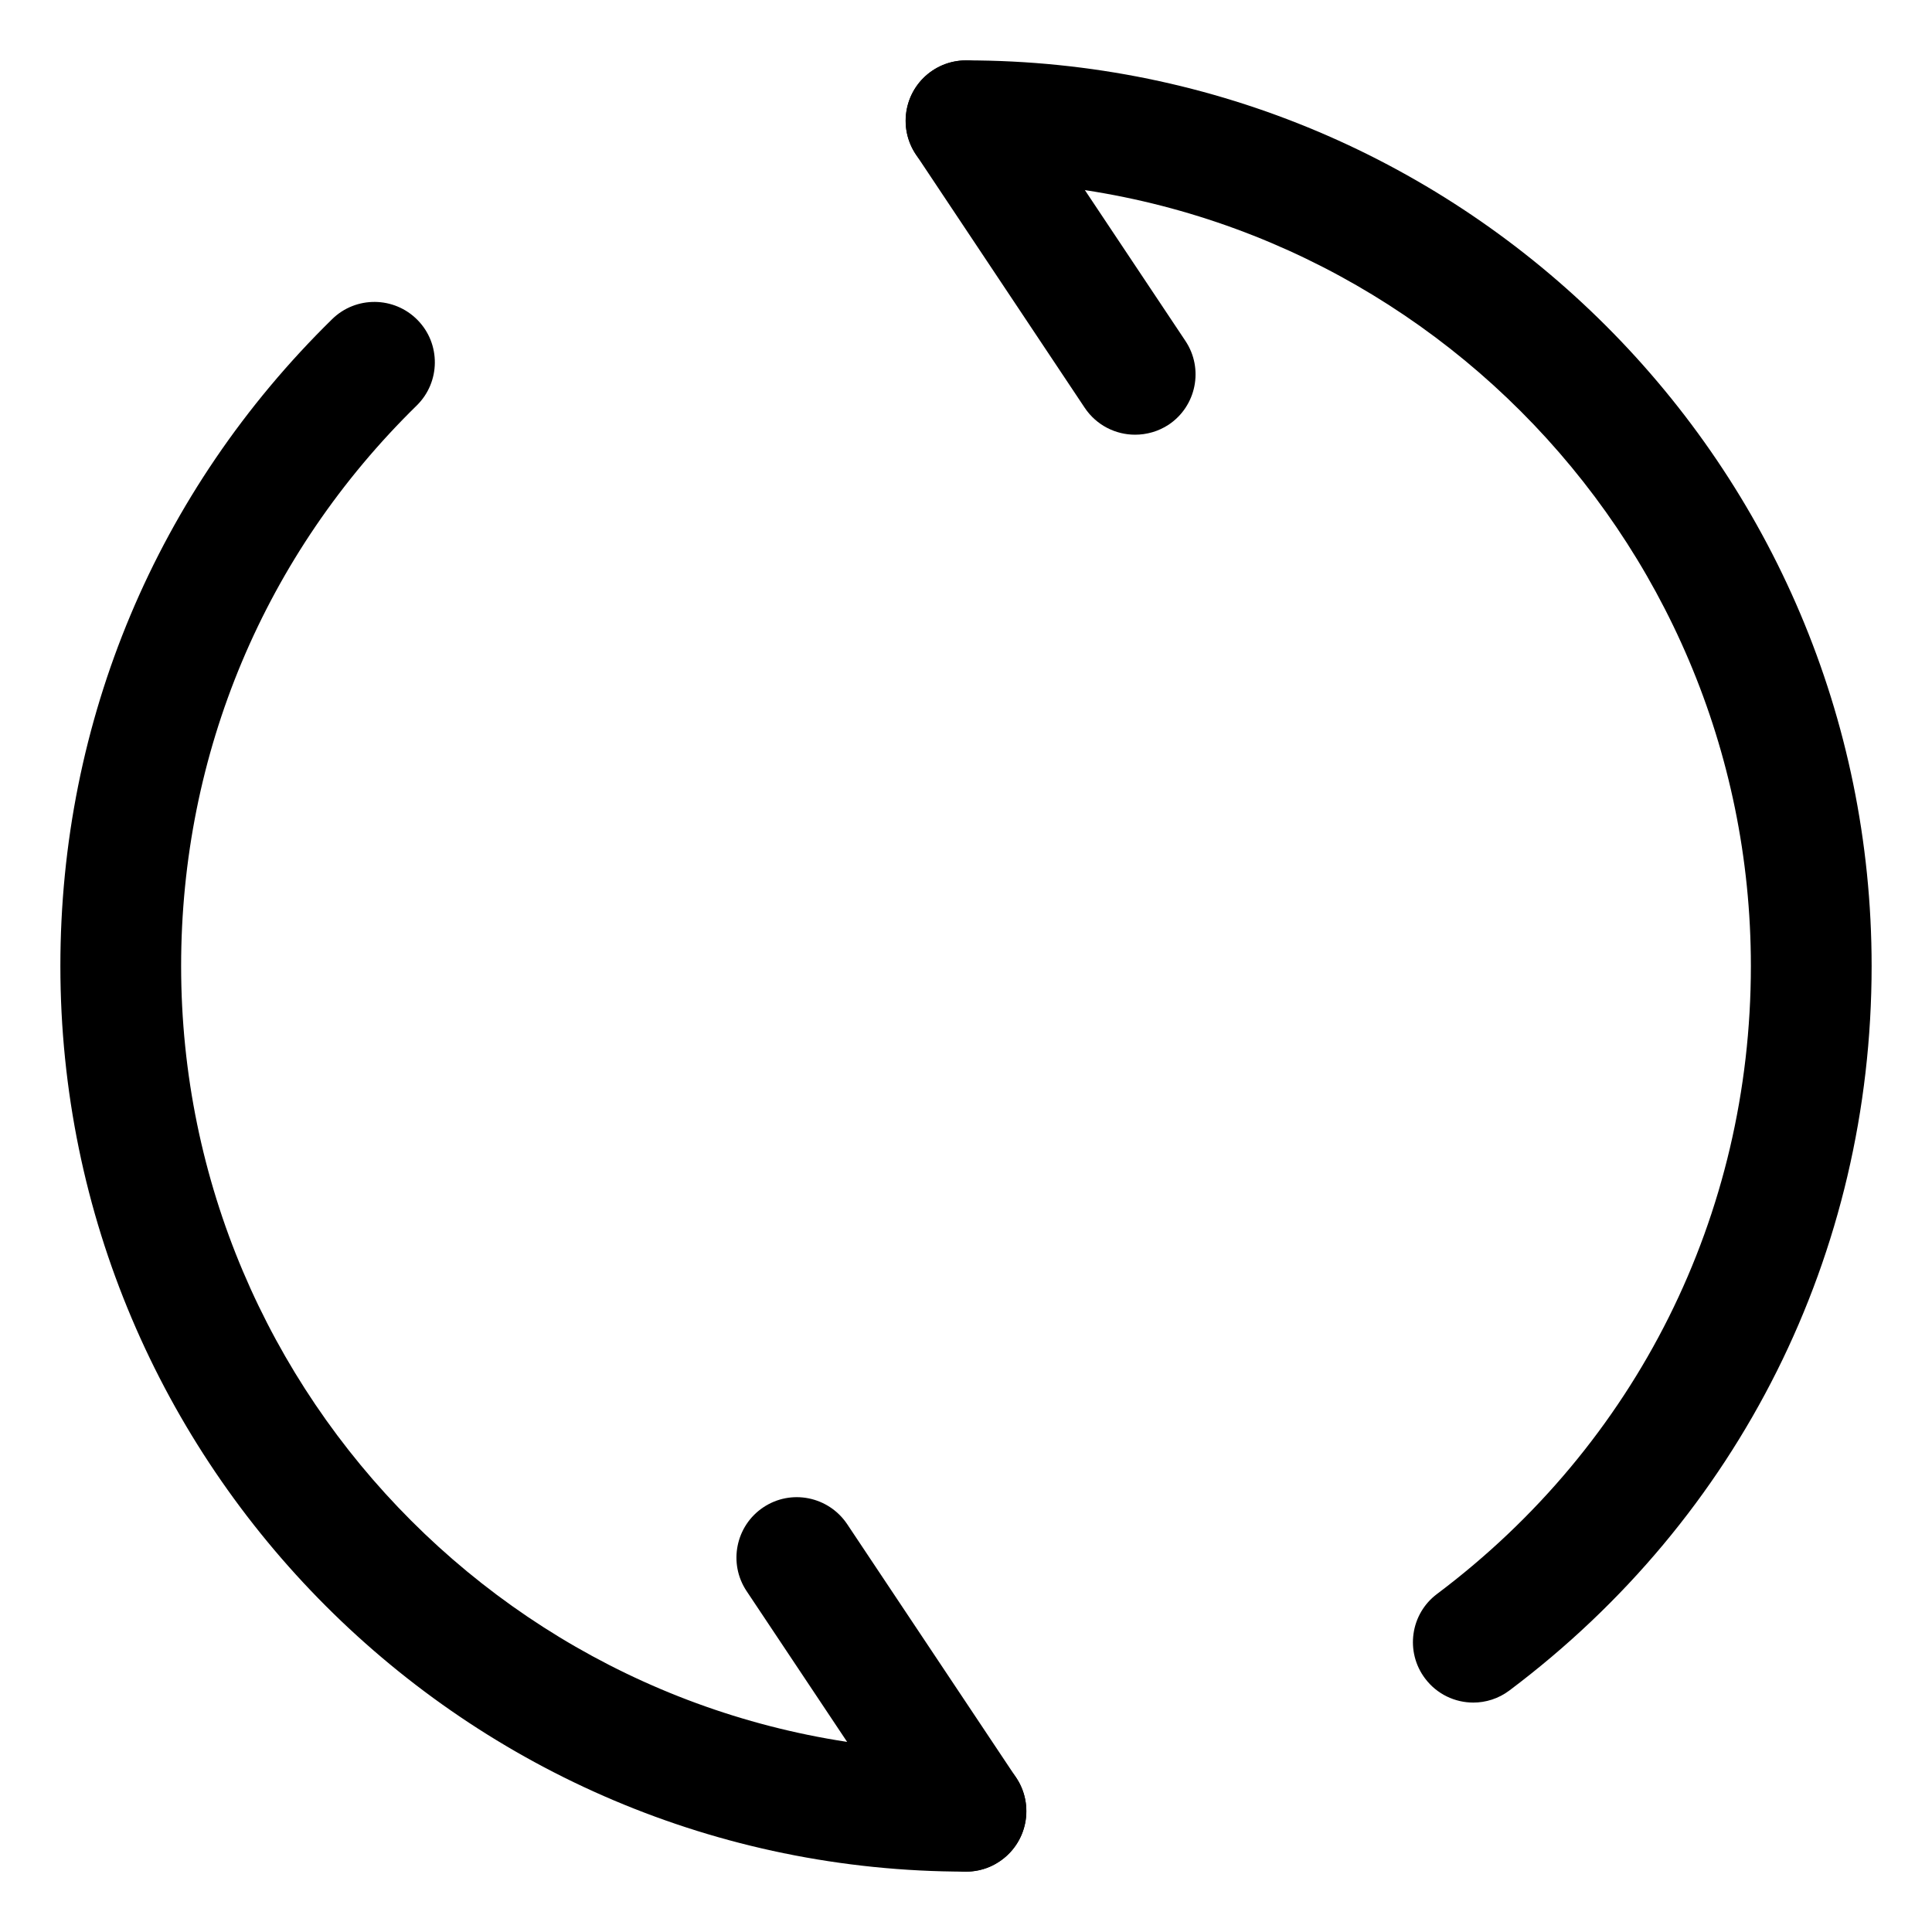
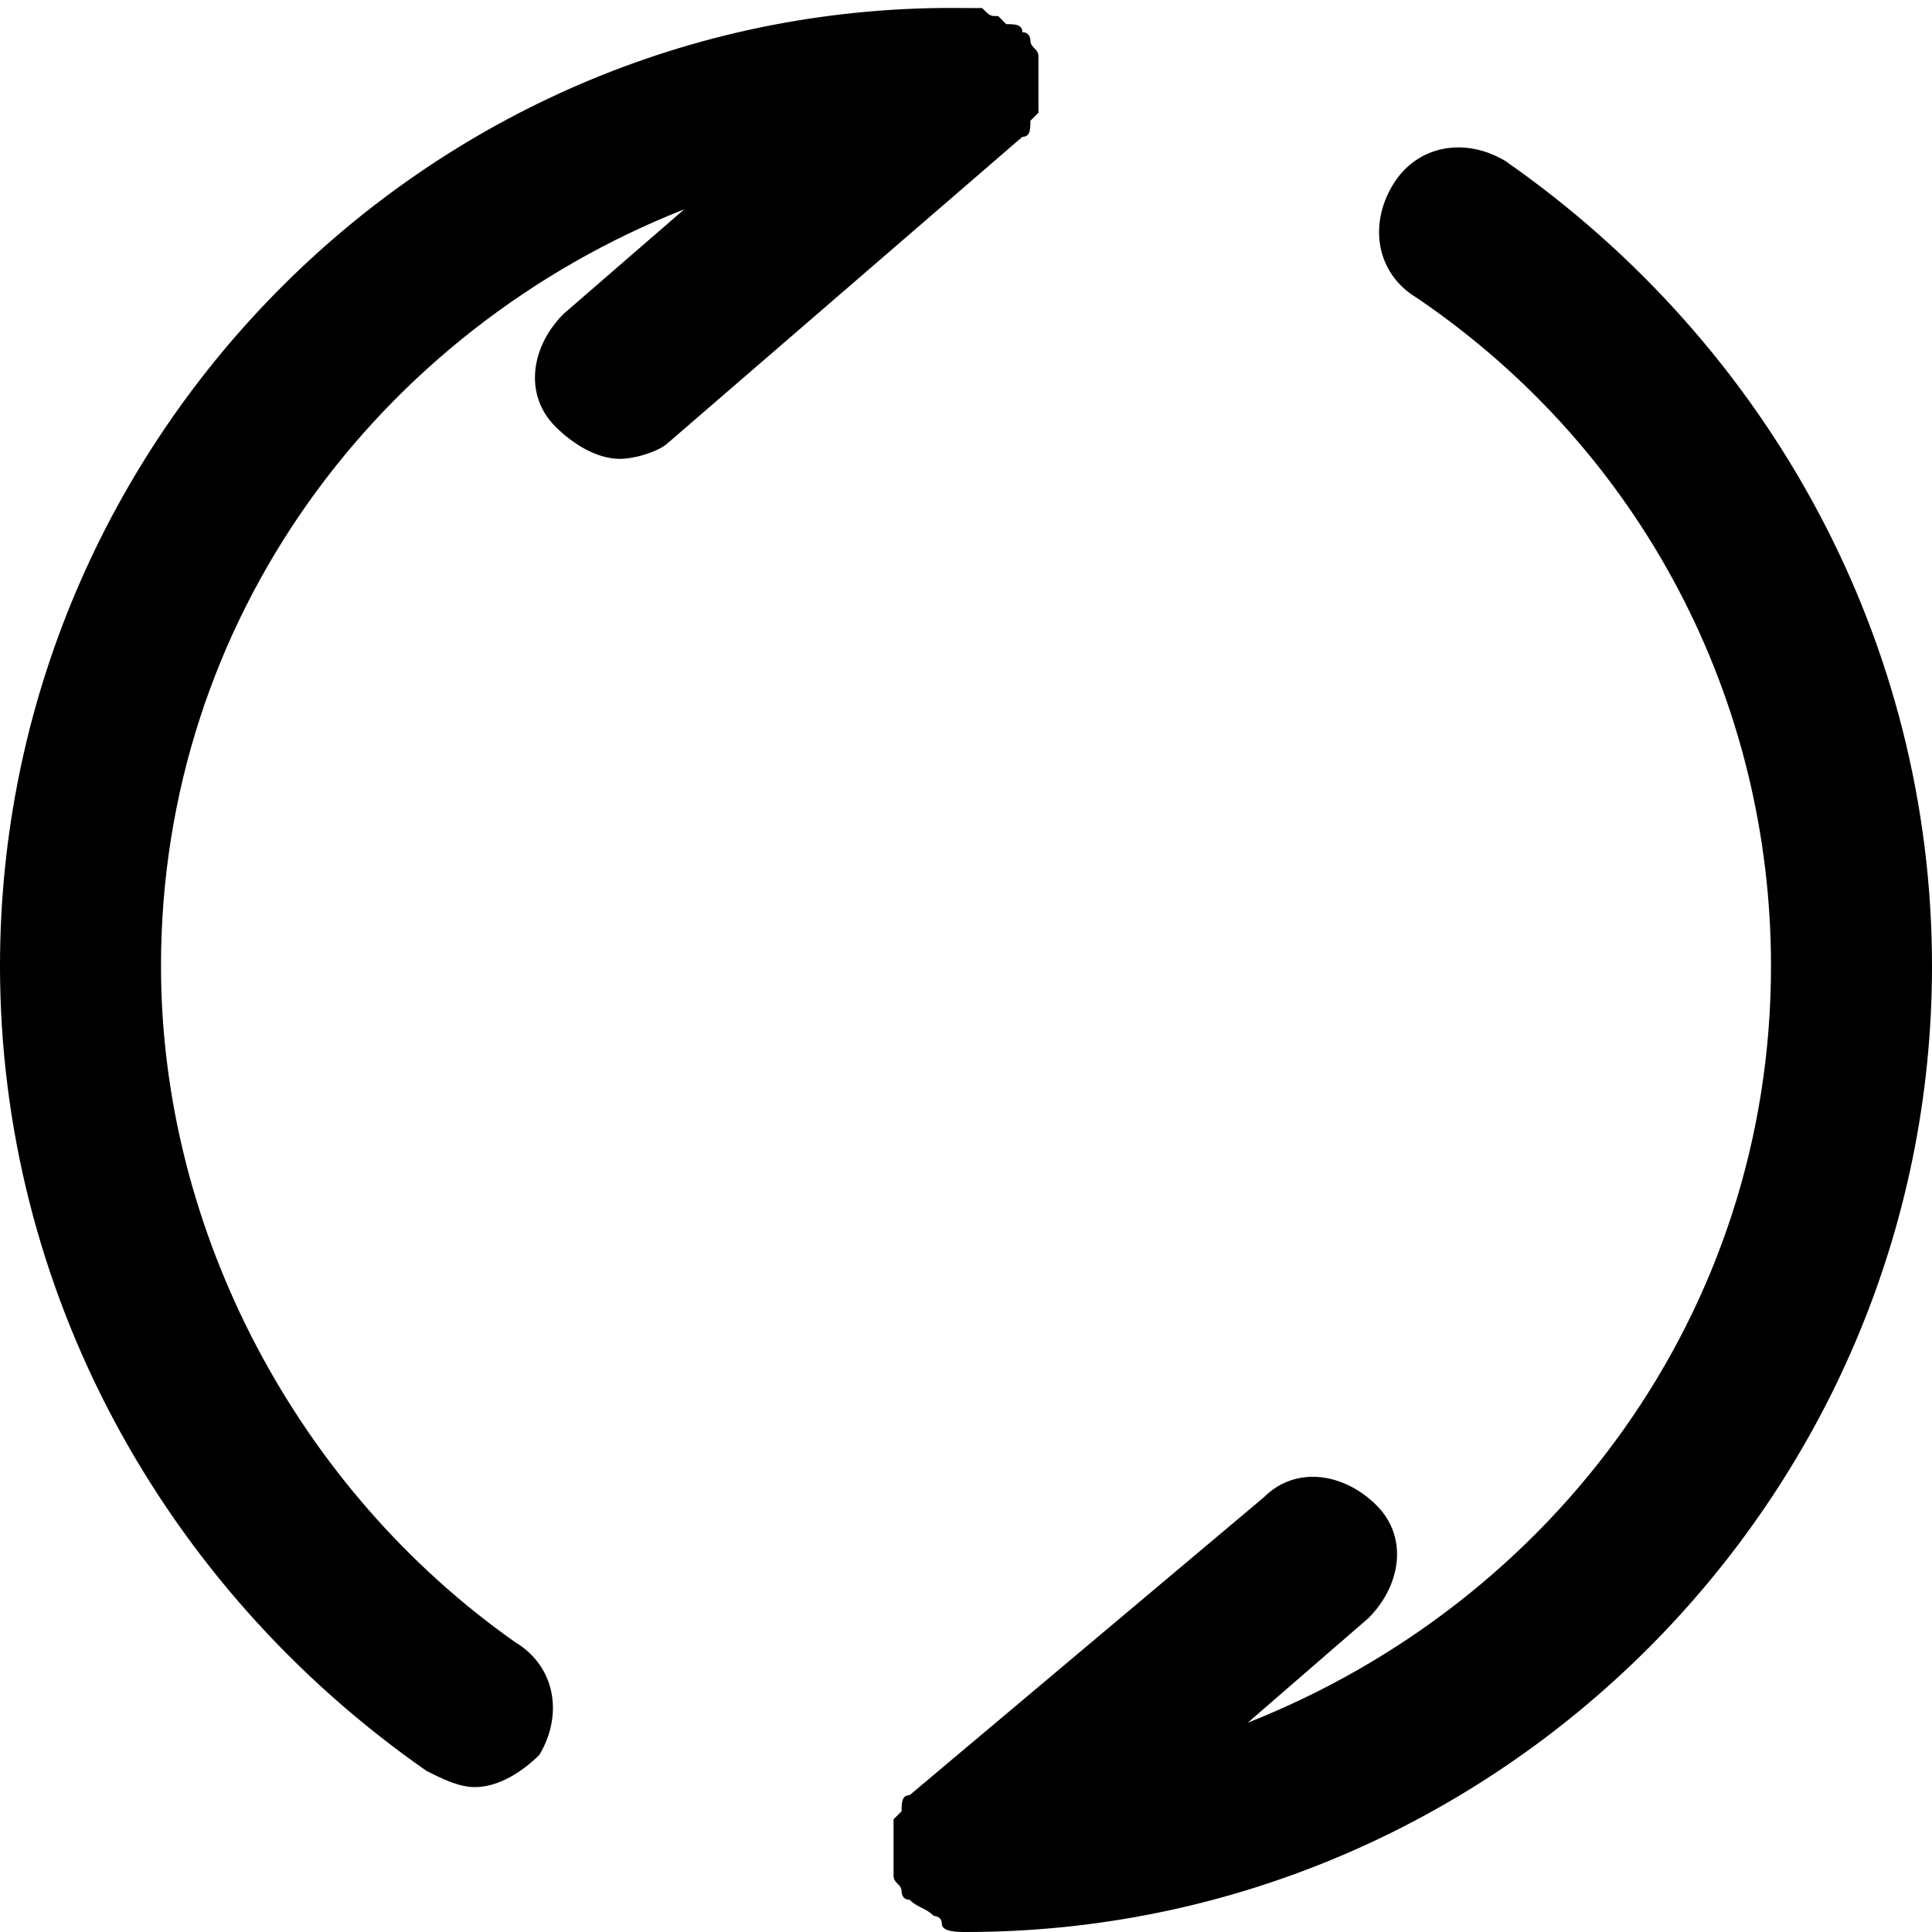
- <svg xmlns="http://www.w3.org/2000/svg" t="1723628178196" class="icon" viewBox="0 0 1024 1024" version="1.1" p-id="120615" width="18" height="18">
-   <path d="M780.9 902.4c-9.7 0-19.3-4.4-25.6-12.8-10.6-14.1-7.8-34.2 6.4-44.8C867.4 765.4 928 644.1 928 512c0-229.4-186.6-416-416-416-17.7 0-32-14.3-32-32s14.3-32 32-32c264.7 0 480 215.3 480 480 0 152.4-70 292.4-192 384-5.7 4.3-12.5 6.4-19.1 6.4zM512 992C247.3 992 32 776.7 32 512c0-130 51.1-251.7 144-342.8 12.6-12.4 32.9-12.2 45.3 0.4 12.4 12.6 12.2 32.9-0.4 45.3C140.3 293.8 96 399.3 96 512c0 229.4 186.6 416 416 416 17.7 0 32 14.3 32 32s-14.3 32-32 32z" fill="currentColor" p-id="120616" />
-   <path d="M601.6 230.4c-10.3 0-20.5-5-26.7-14.3L485.4 81.8c-9.8-14.7-5.8-34.6 8.9-44.4 14.7-9.8 34.6-5.8 44.4 8.9l89.6 134.4c9.8 14.7 5.8 34.6-8.9 44.4-5.5 3.6-11.7 5.3-17.8 5.3zM512 992c-10.3 0-20.5-5-26.7-14.3l-89.6-134.4c-9.8-14.7-5.8-34.6 8.9-44.4 14.7-9.8 34.5-5.8 44.4 8.9l89.6 134.4c9.8 14.7 5.8 34.6-8.9 44.4-5.4 3.7-11.6 5.4-17.7 5.4z" fill="currentColor" p-id="120617" />
+ <svg xmlns="http://www.w3.org/2000/svg" t="1730279177623" class="icon" viewBox="0 0 1024 1024" version="1.1" p-id="22955" width="32" height="32">
+   <path d="M541.867 72.533c4.267 0 4.267-4.267 4.267-8.533l4.267-4.267v-8.533V42.667 38.4 29.867c0-4.267-4.267-4.267-4.267-8.533 0 0 0-4.267-4.267-4.267 0-4.267-4.267-4.267-8.533-4.267l-4.267-4.267c-4.267 0-4.267 0-8.533-4.267H512C230.4 0 0 230.4 0 512c0 170.667 85.333 328.533 226.133 426.667 8.533 4.267 17.067 8.533 25.6 8.533 12.8 0 25.6-8.533 34.133-17.067 12.8-21.333 8.533-46.933-12.8-59.733C157.867 789.333 85.333 652.8 85.333 512c0-183.467 115.2-337.067 277.333-401.067L298.667 166.4c-17.067 17.067-21.333 42.667-4.267 59.733 8.533 8.533 21.333 17.067 34.133 17.067 8.533 0 21.333-4.267 25.6-8.533l187.733-162.133c0 4.267 0 0 0 0zM1024 512c0-170.667-85.333-328.533-226.133-426.667-21.333-12.8-46.933-8.533-59.733 12.8-12.8 21.333-8.533 46.933 12.8 59.733 119.467 81.067 187.733 213.333 187.733 354.133 0 183.467-115.2 337.067-277.333 401.067l64-55.467c17.067-17.067 21.333-42.667 4.267-59.733s-42.667-21.333-59.733-4.267l-187.733 157.867c-4.267 0-4.267 4.267-4.267 8.533l-4.267 4.267v29.867c0 4.267 4.267 4.267 4.267 8.533 0 0 0 4.267 4.267 4.267 4.267 4.267 8.533 4.267 12.8 8.533 0 0 4.267 0 4.267 4.267s8.533 4.267 12.8 4.267c281.6 0 512-230.4 512-512z" p-id="22956" />
</svg>
